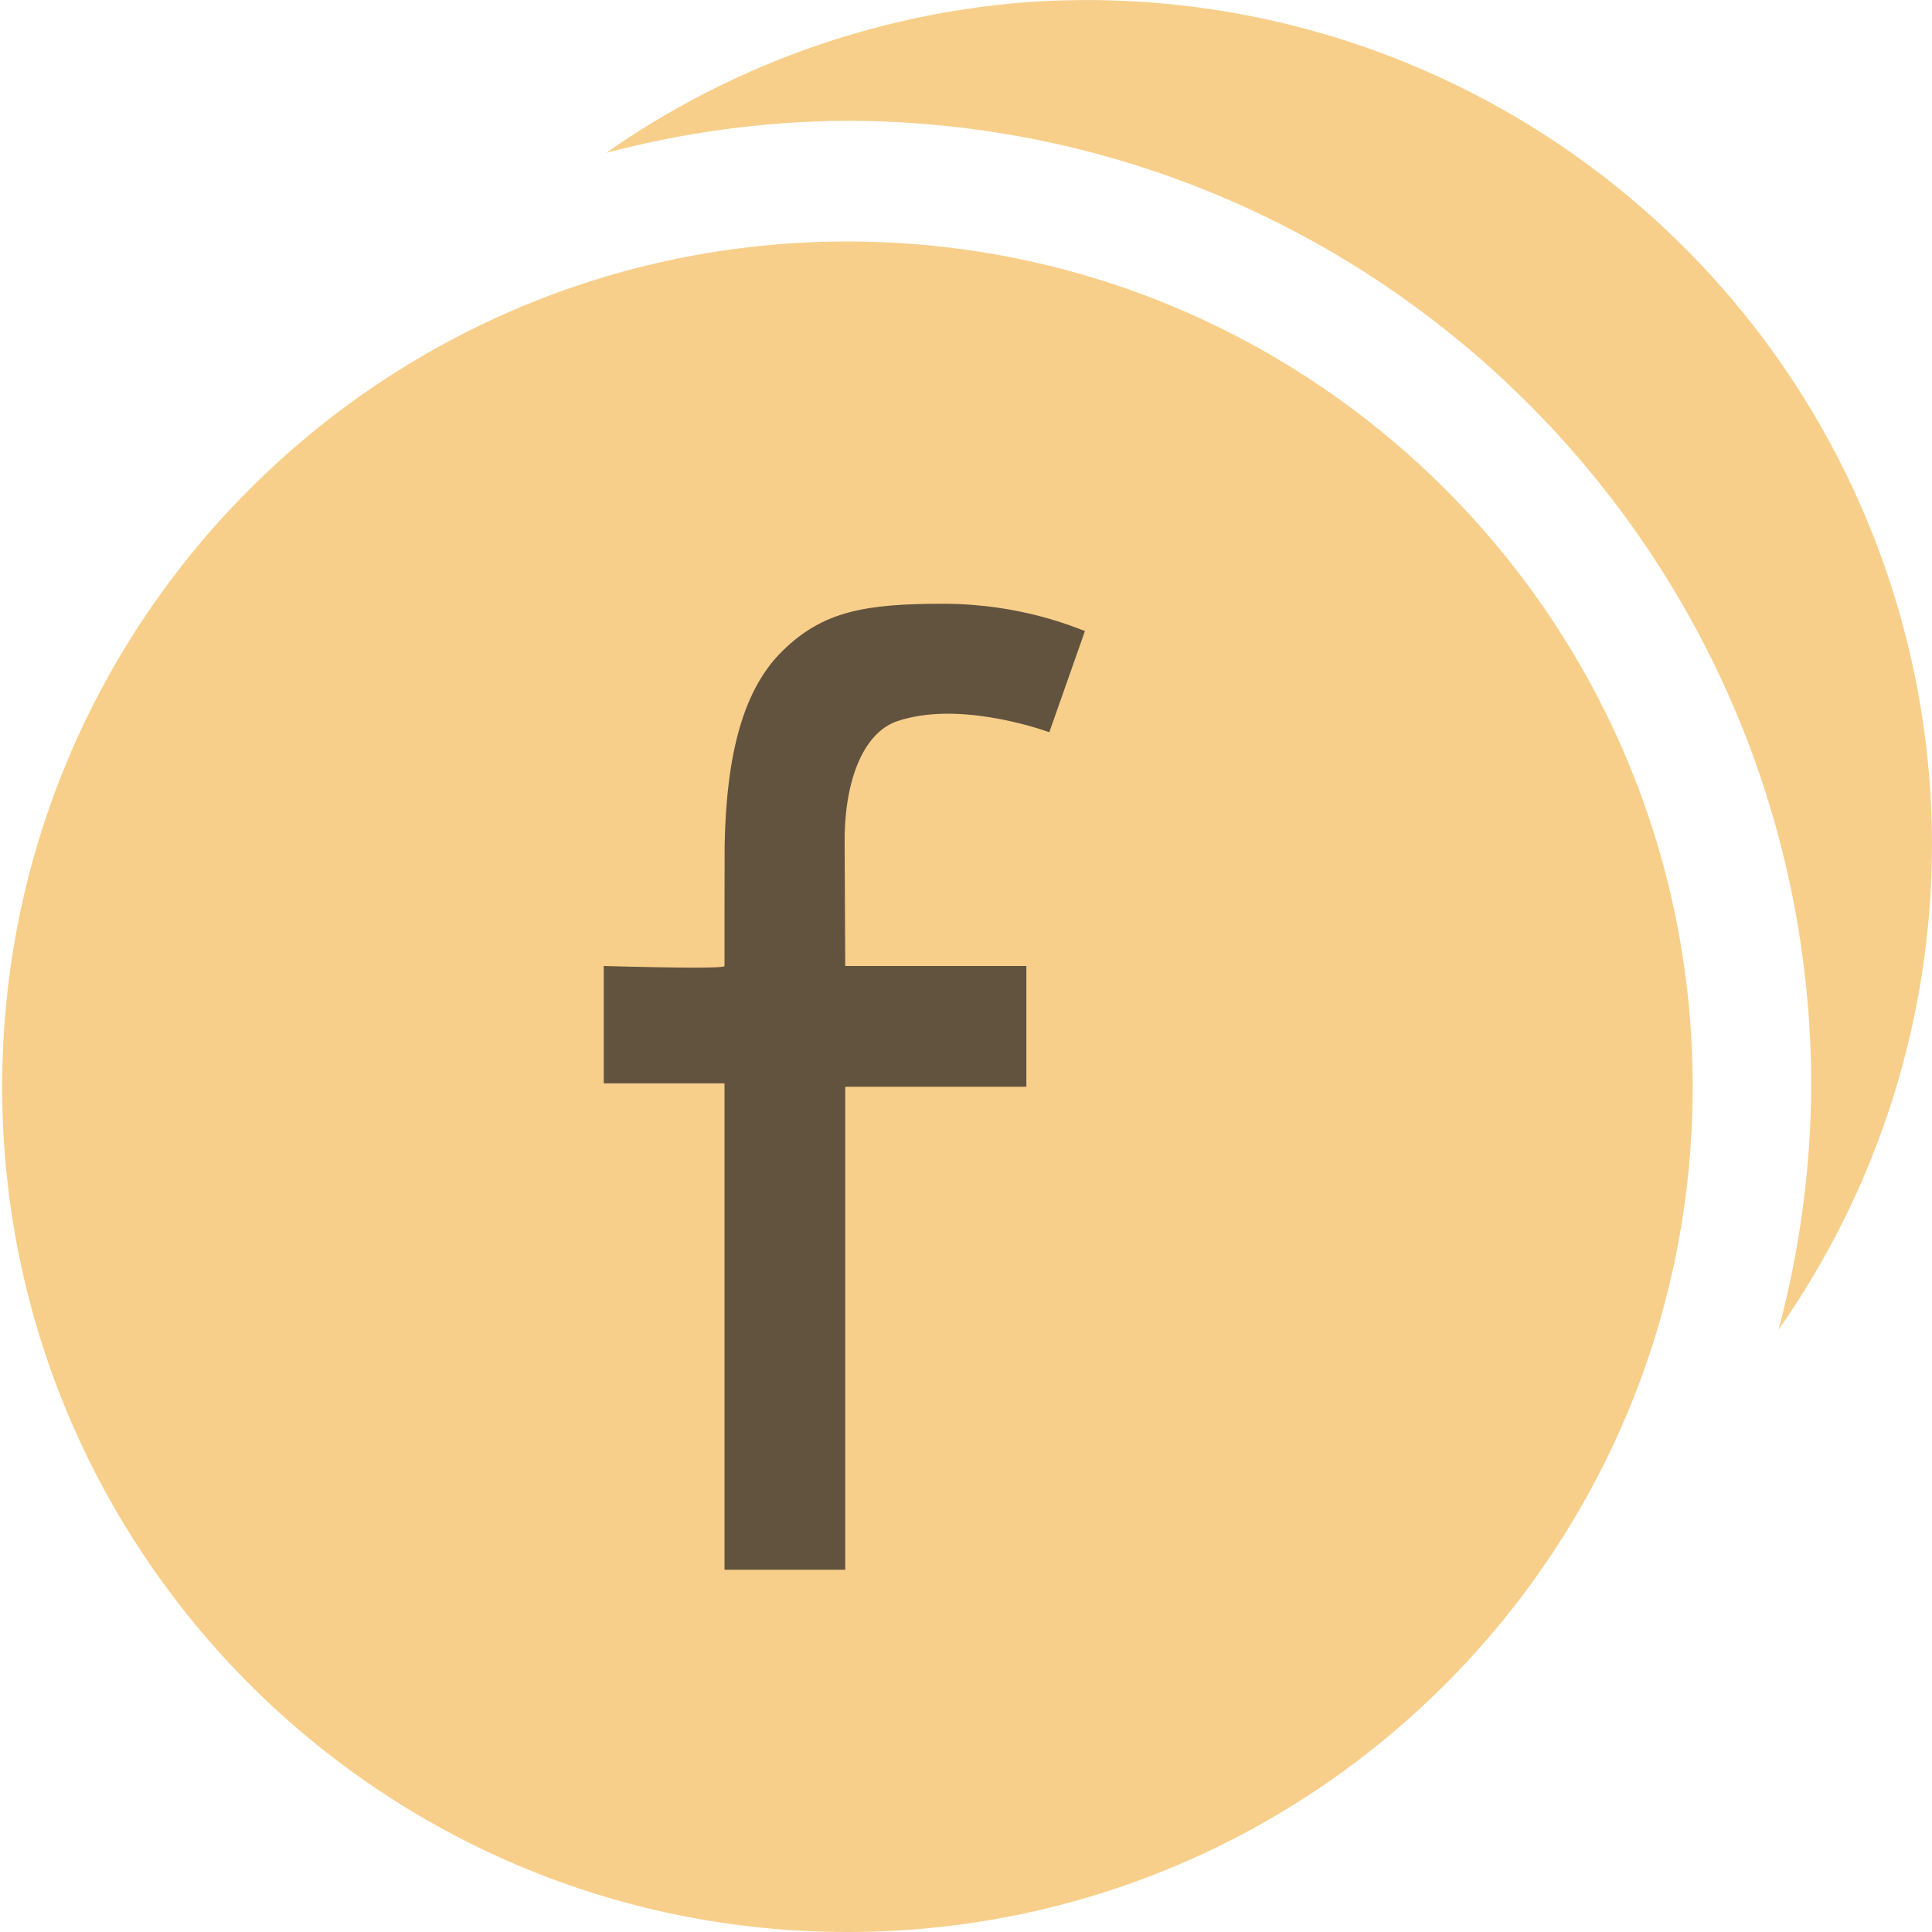
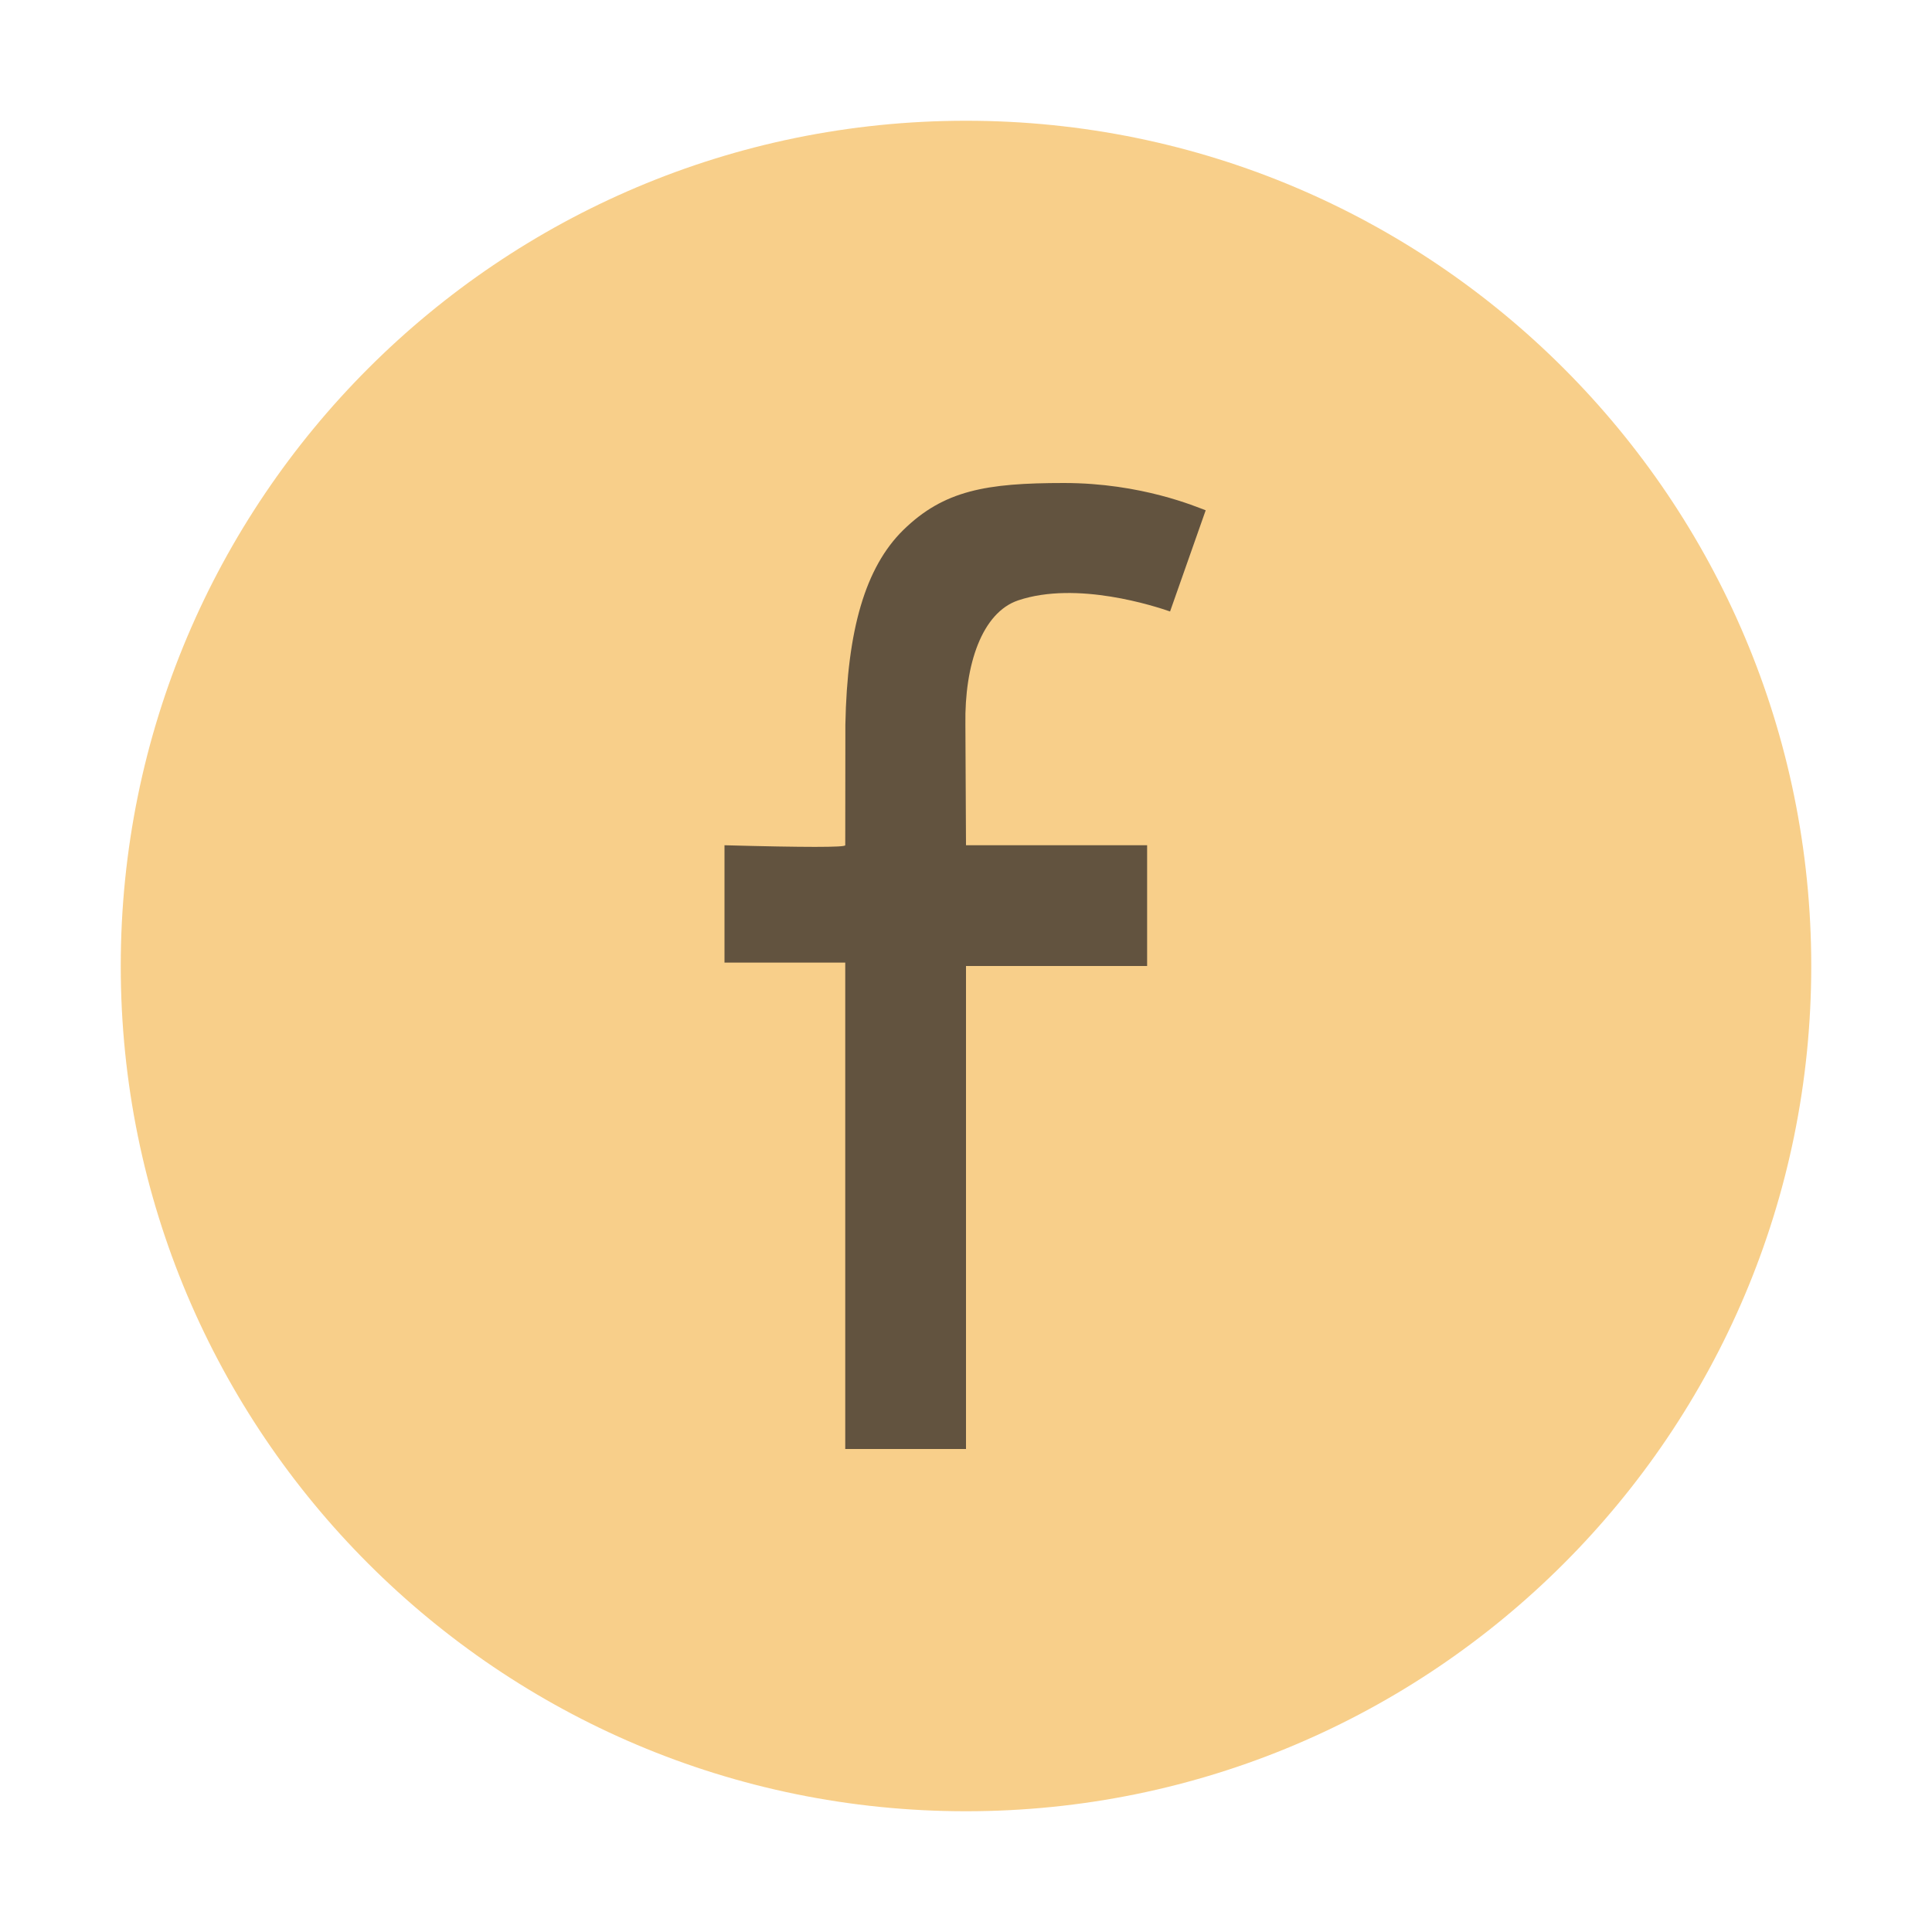
<svg xmlns="http://www.w3.org/2000/svg" width="16" height="16">
-   <path d="M14.018 9a7 7 0 1 1-14 0 7 7 0 0 1 14 0" fill="#F4AF3D" fill-opacity=".6" />
-   <path fill="#231F20" fill-opacity=".7" d="M1,8 L2,8 L2,4 L3.5,4 L3.5,3 L2,3 C1.997,2.362 1.995,2.028 1.995,2 C1.987,1.503 2.133,1.073 2.432,0.972 C2.92,0.808 3.569,1.021 3.69,1.064 L3.985,0.226 C3.909,0.199 3.456,0 2.811,0 C2.167,1.40512602e-16 1.817,0.061 1.482,0.389 C1.165,0.698 1.016,1.22 1.001,2 C1,2.045 1,2.953 1,3 C1,3.018 0.667,3.018 0,3 L0,3.972 L1,3.972 L1,8 Z" transform="translate(5 5)" />
-   <path d="M8.477.02A7 7 0 0 0 5.02 1.266 8 8 0 0 1 7 1a8 8 0 0 1 8 8 8 8 0 0 1-.271 2.012A7 7 0 0 0 16 7 7 7 0 0 0 8.477.02z" fill="#F4AF3D" fill-opacity=".6" />
+   <g fill="none" fill-rule="evenodd">
+     <path fill="#F4AF3D" fill-opacity=".6" d="M15 8A7 7 0 1 1 1 8a7 7 0 0 1 14 0" />
+     <path fill="#231F20" fill-opacity=".7" d="M7 12h1V8h1.5V7H8l-.005-1c-.008-.497.138-.927.437-1.028.488-.164 1.137.05 1.258.092l.295-.838C9.91 4.199 9.455 4 8.811 4c-.644 0-.994.061-1.33.389-.316.31-.465.831-.48 1.611L7 7c0 .018-.333.018-1 0v.972h1V12Z" />
+   </g>
</svg>
